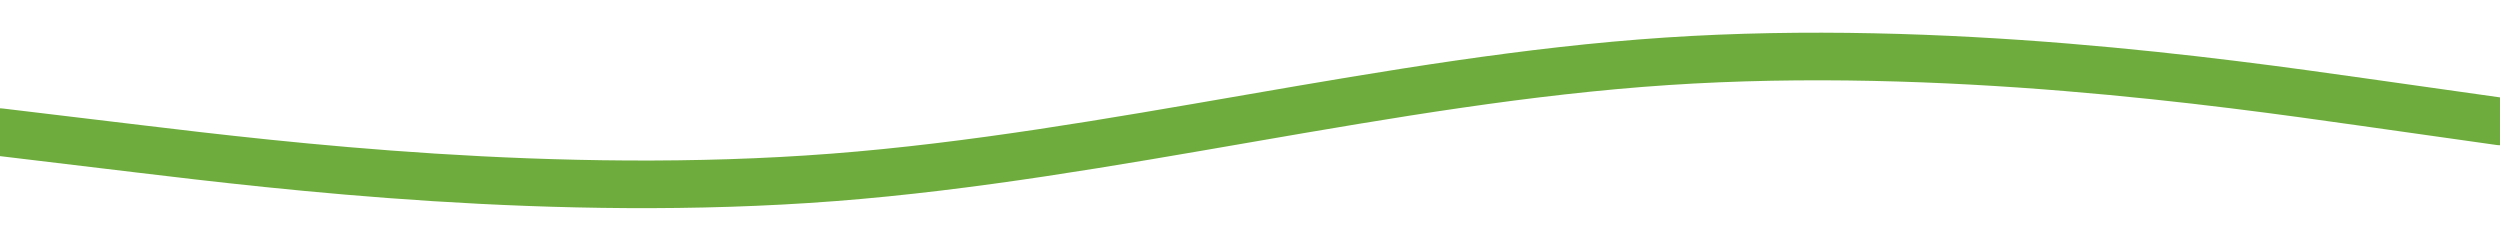
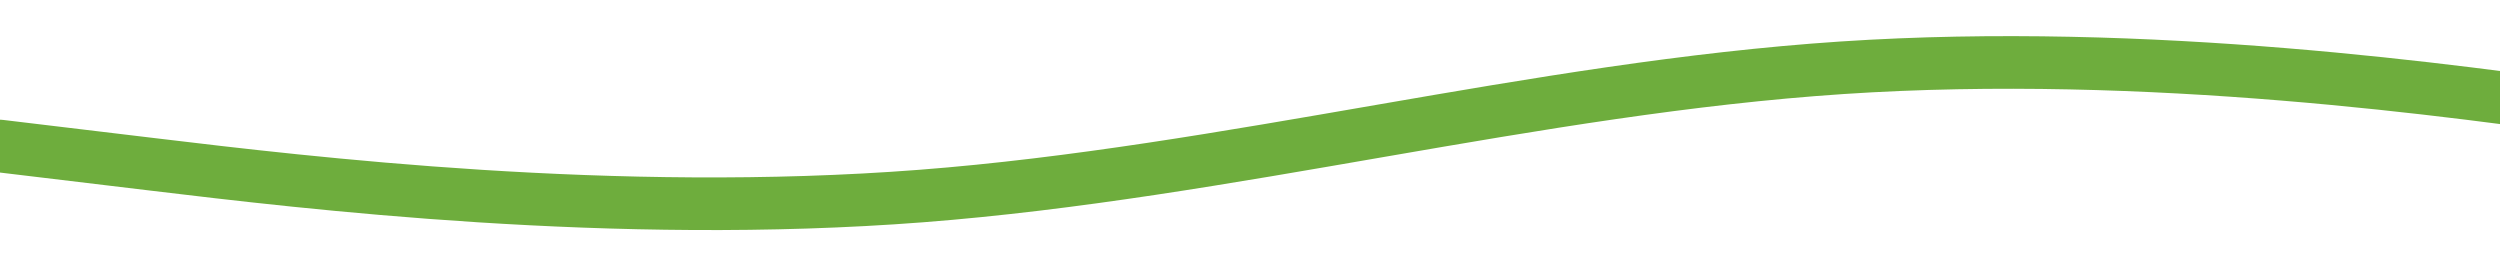
- <svg xmlns="http://www.w3.org/2000/svg" id="visual" viewBox="0 0 2100 200" width="2100" height="200" version="1.1">
+ <svg xmlns="http://www.w3.org/2000/svg" id="visual" viewBox="0 0 1900 200" width="1900" height="200" version="1.1">
  <path d="M0 111L116.7 125C233.3 139 466.7 167 700 149C933.3 131 1166.7 67 1400 51.5C1633.3 36 1866.7 69 1983.3 85.5L2100 102" fill="none" stroke-linecap="round" stroke-linejoin="miter" stroke="#6ead3d" stroke-width="40" />
</svg>
